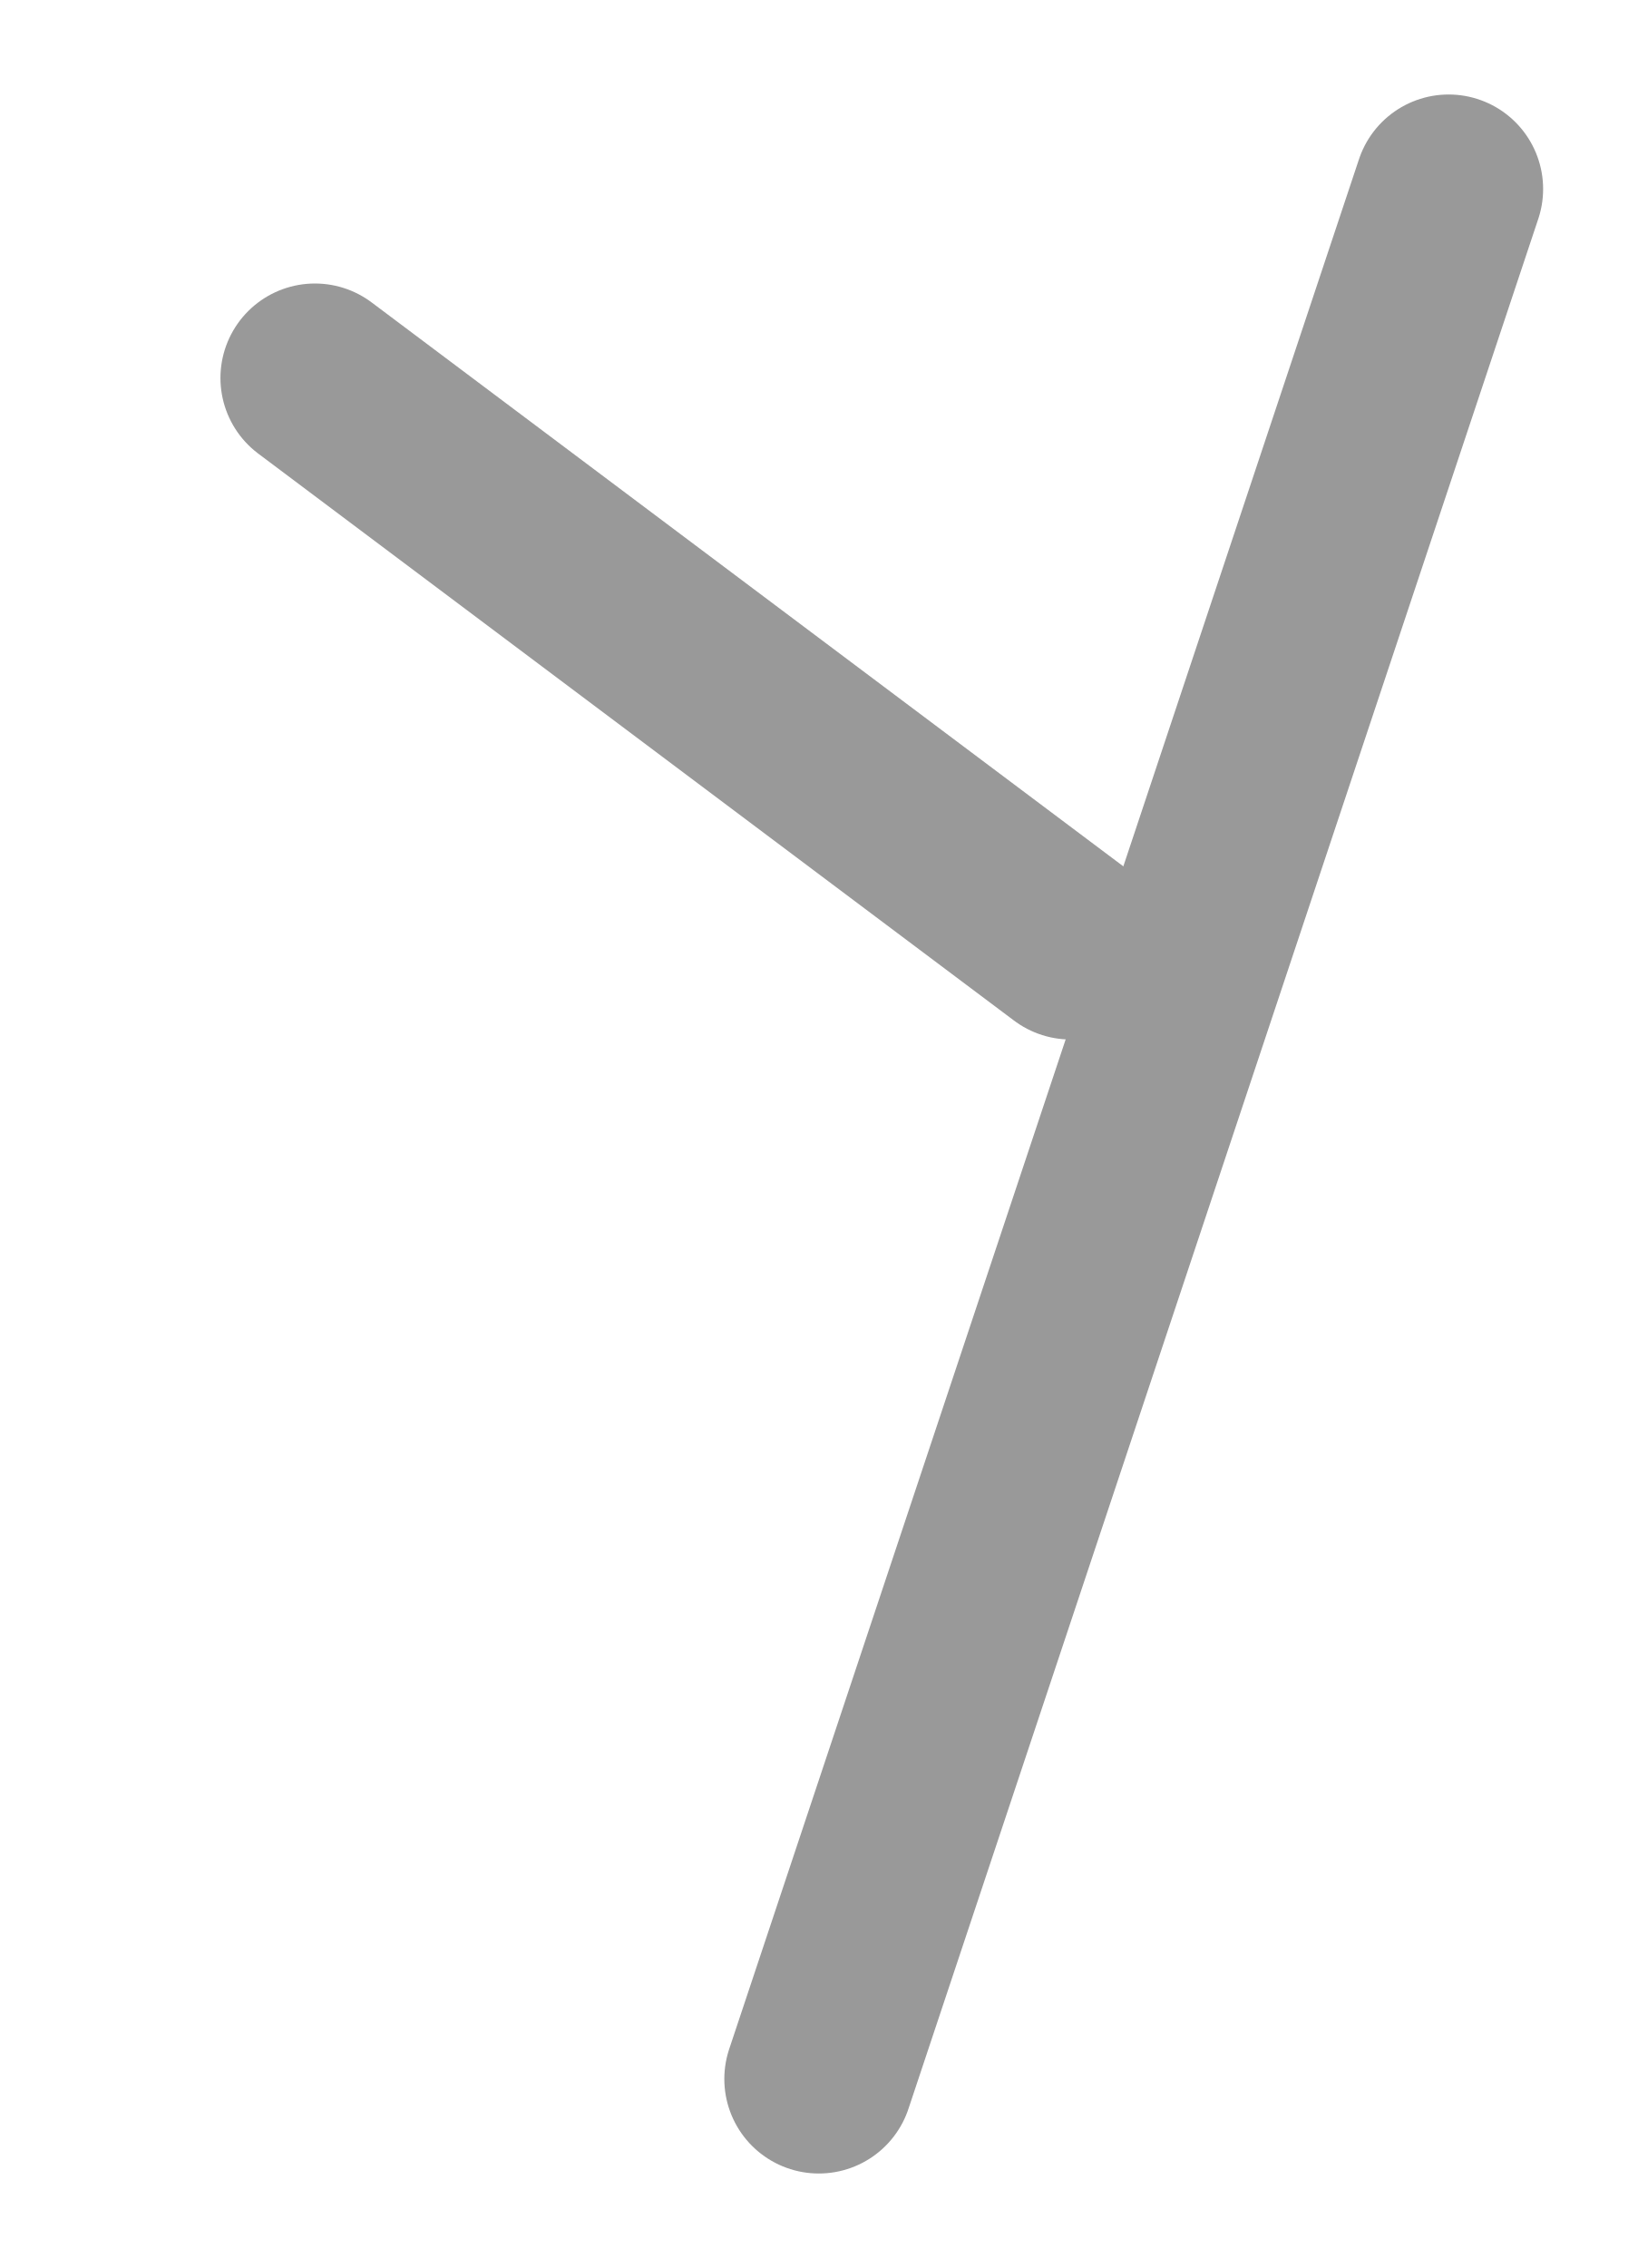
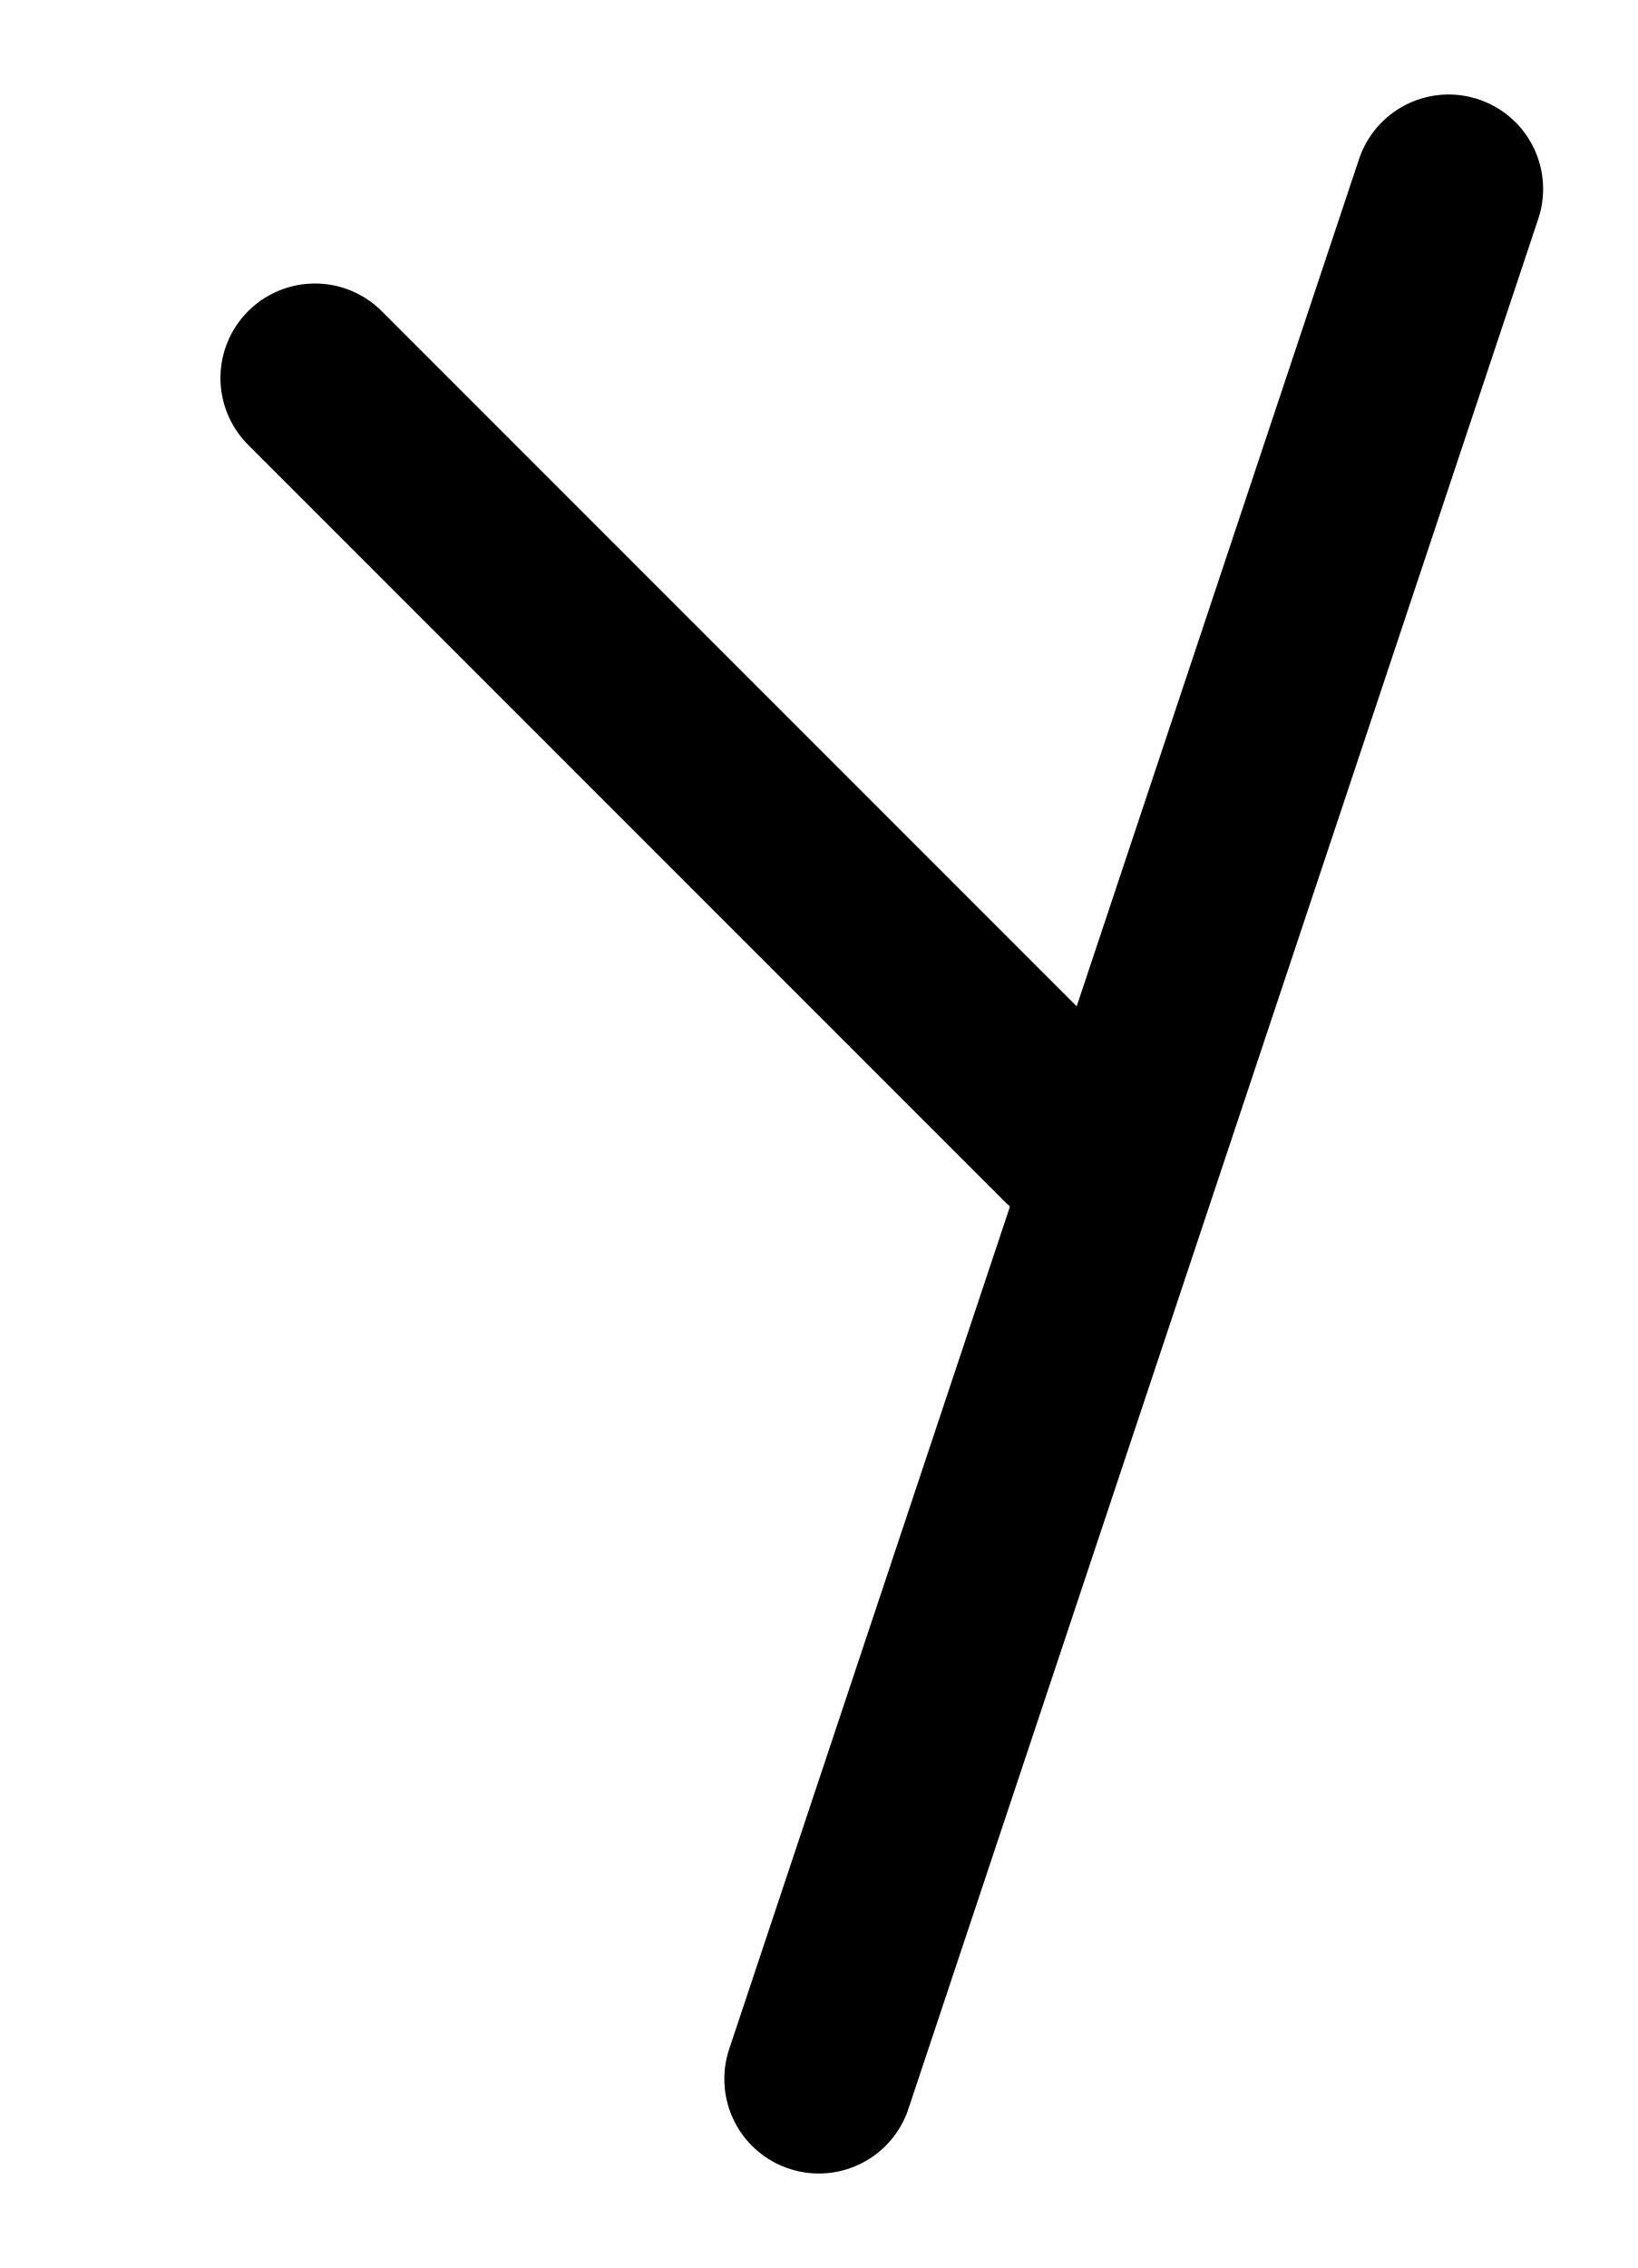
<svg xmlns="http://www.w3.org/2000/svg" version="1.0" id="EtruscanArchaicU-01" x="0px" y="0px" width="130" height="180">
-   <line fill="none" stroke="#999" stroke-width="15" stroke-linecap="round" stroke-linejoin="round" x1="115" y1="15" x2="65.0" y2="165" />
-   <line fill="none" stroke="#999" stroke-width="15" stroke-linecap="round" stroke-linejoin="round" x1="25.0" y1="30.0" x2="85.0" y2="75.0" />
+   <line fill="none" stroke="#000" stroke-width="15" stroke-linecap="round" stroke-linejoin="round" x1="115" y1="15" x2="65.0" y2="165" />
+   <line fill="none" stroke="#000" stroke-width="15" stroke-linecap="round" stroke-linejoin="round" x1="25.0" y1="30.0" x2="85.0" y2="90.0" />
</svg>
